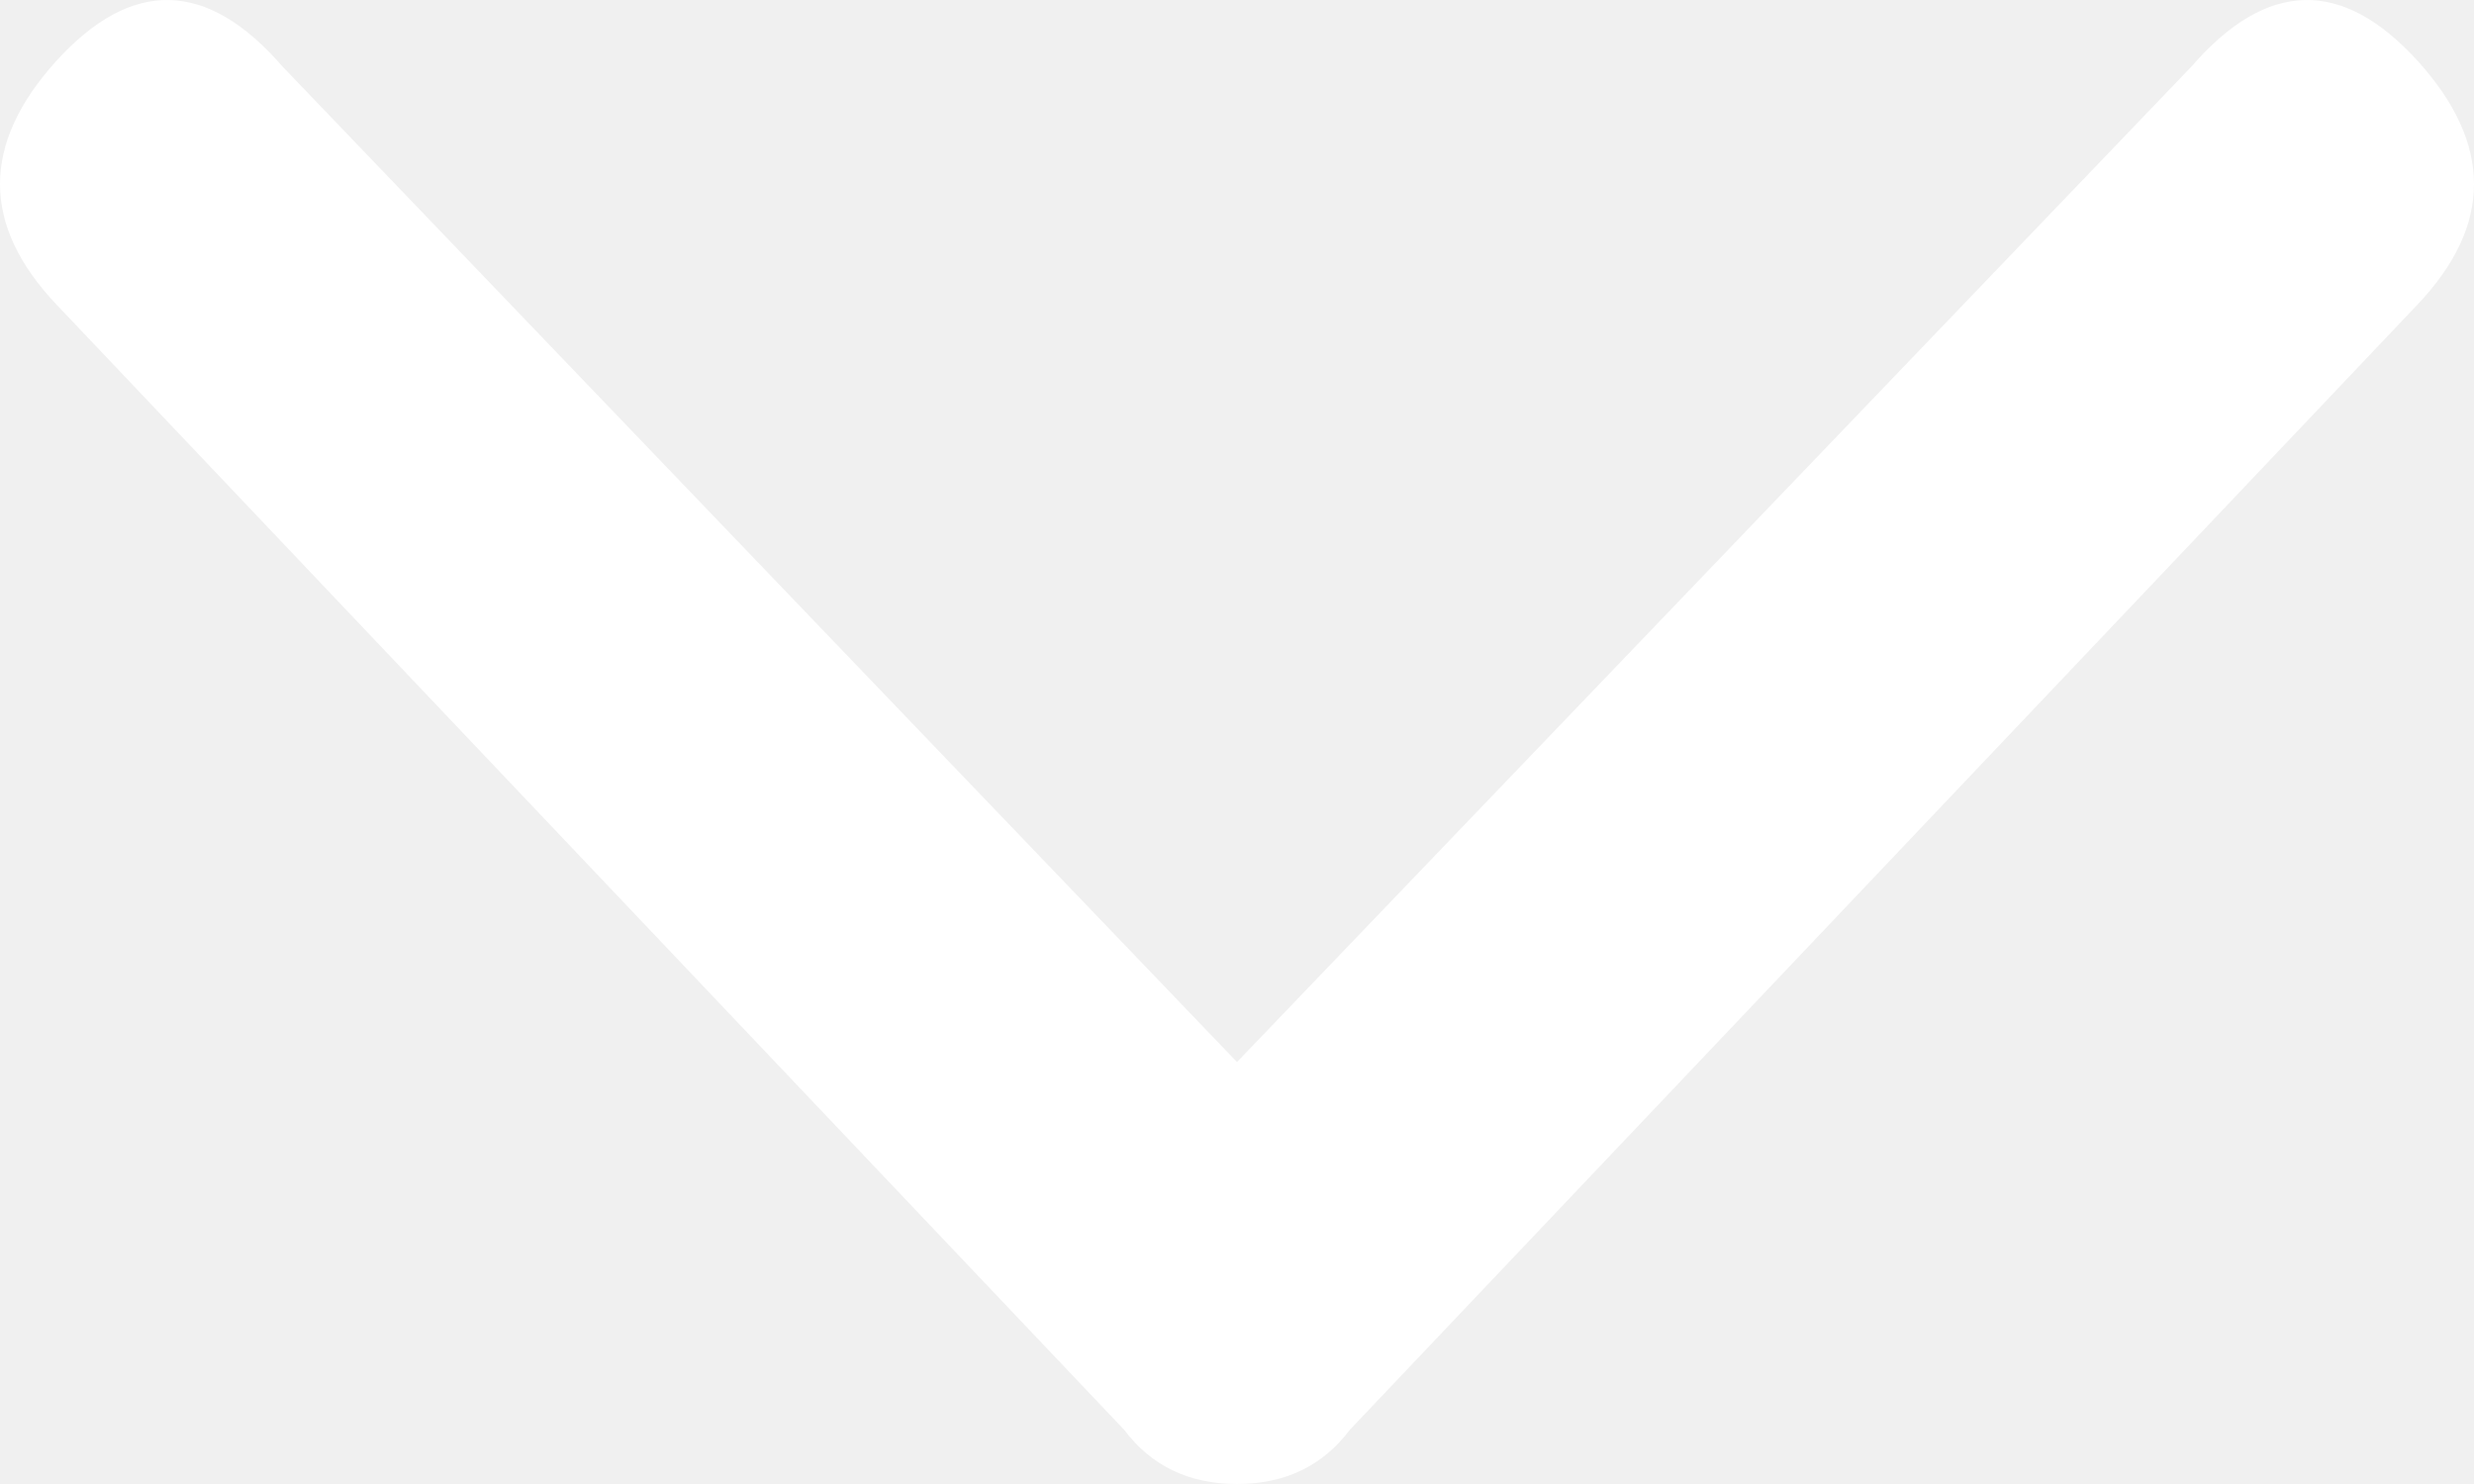
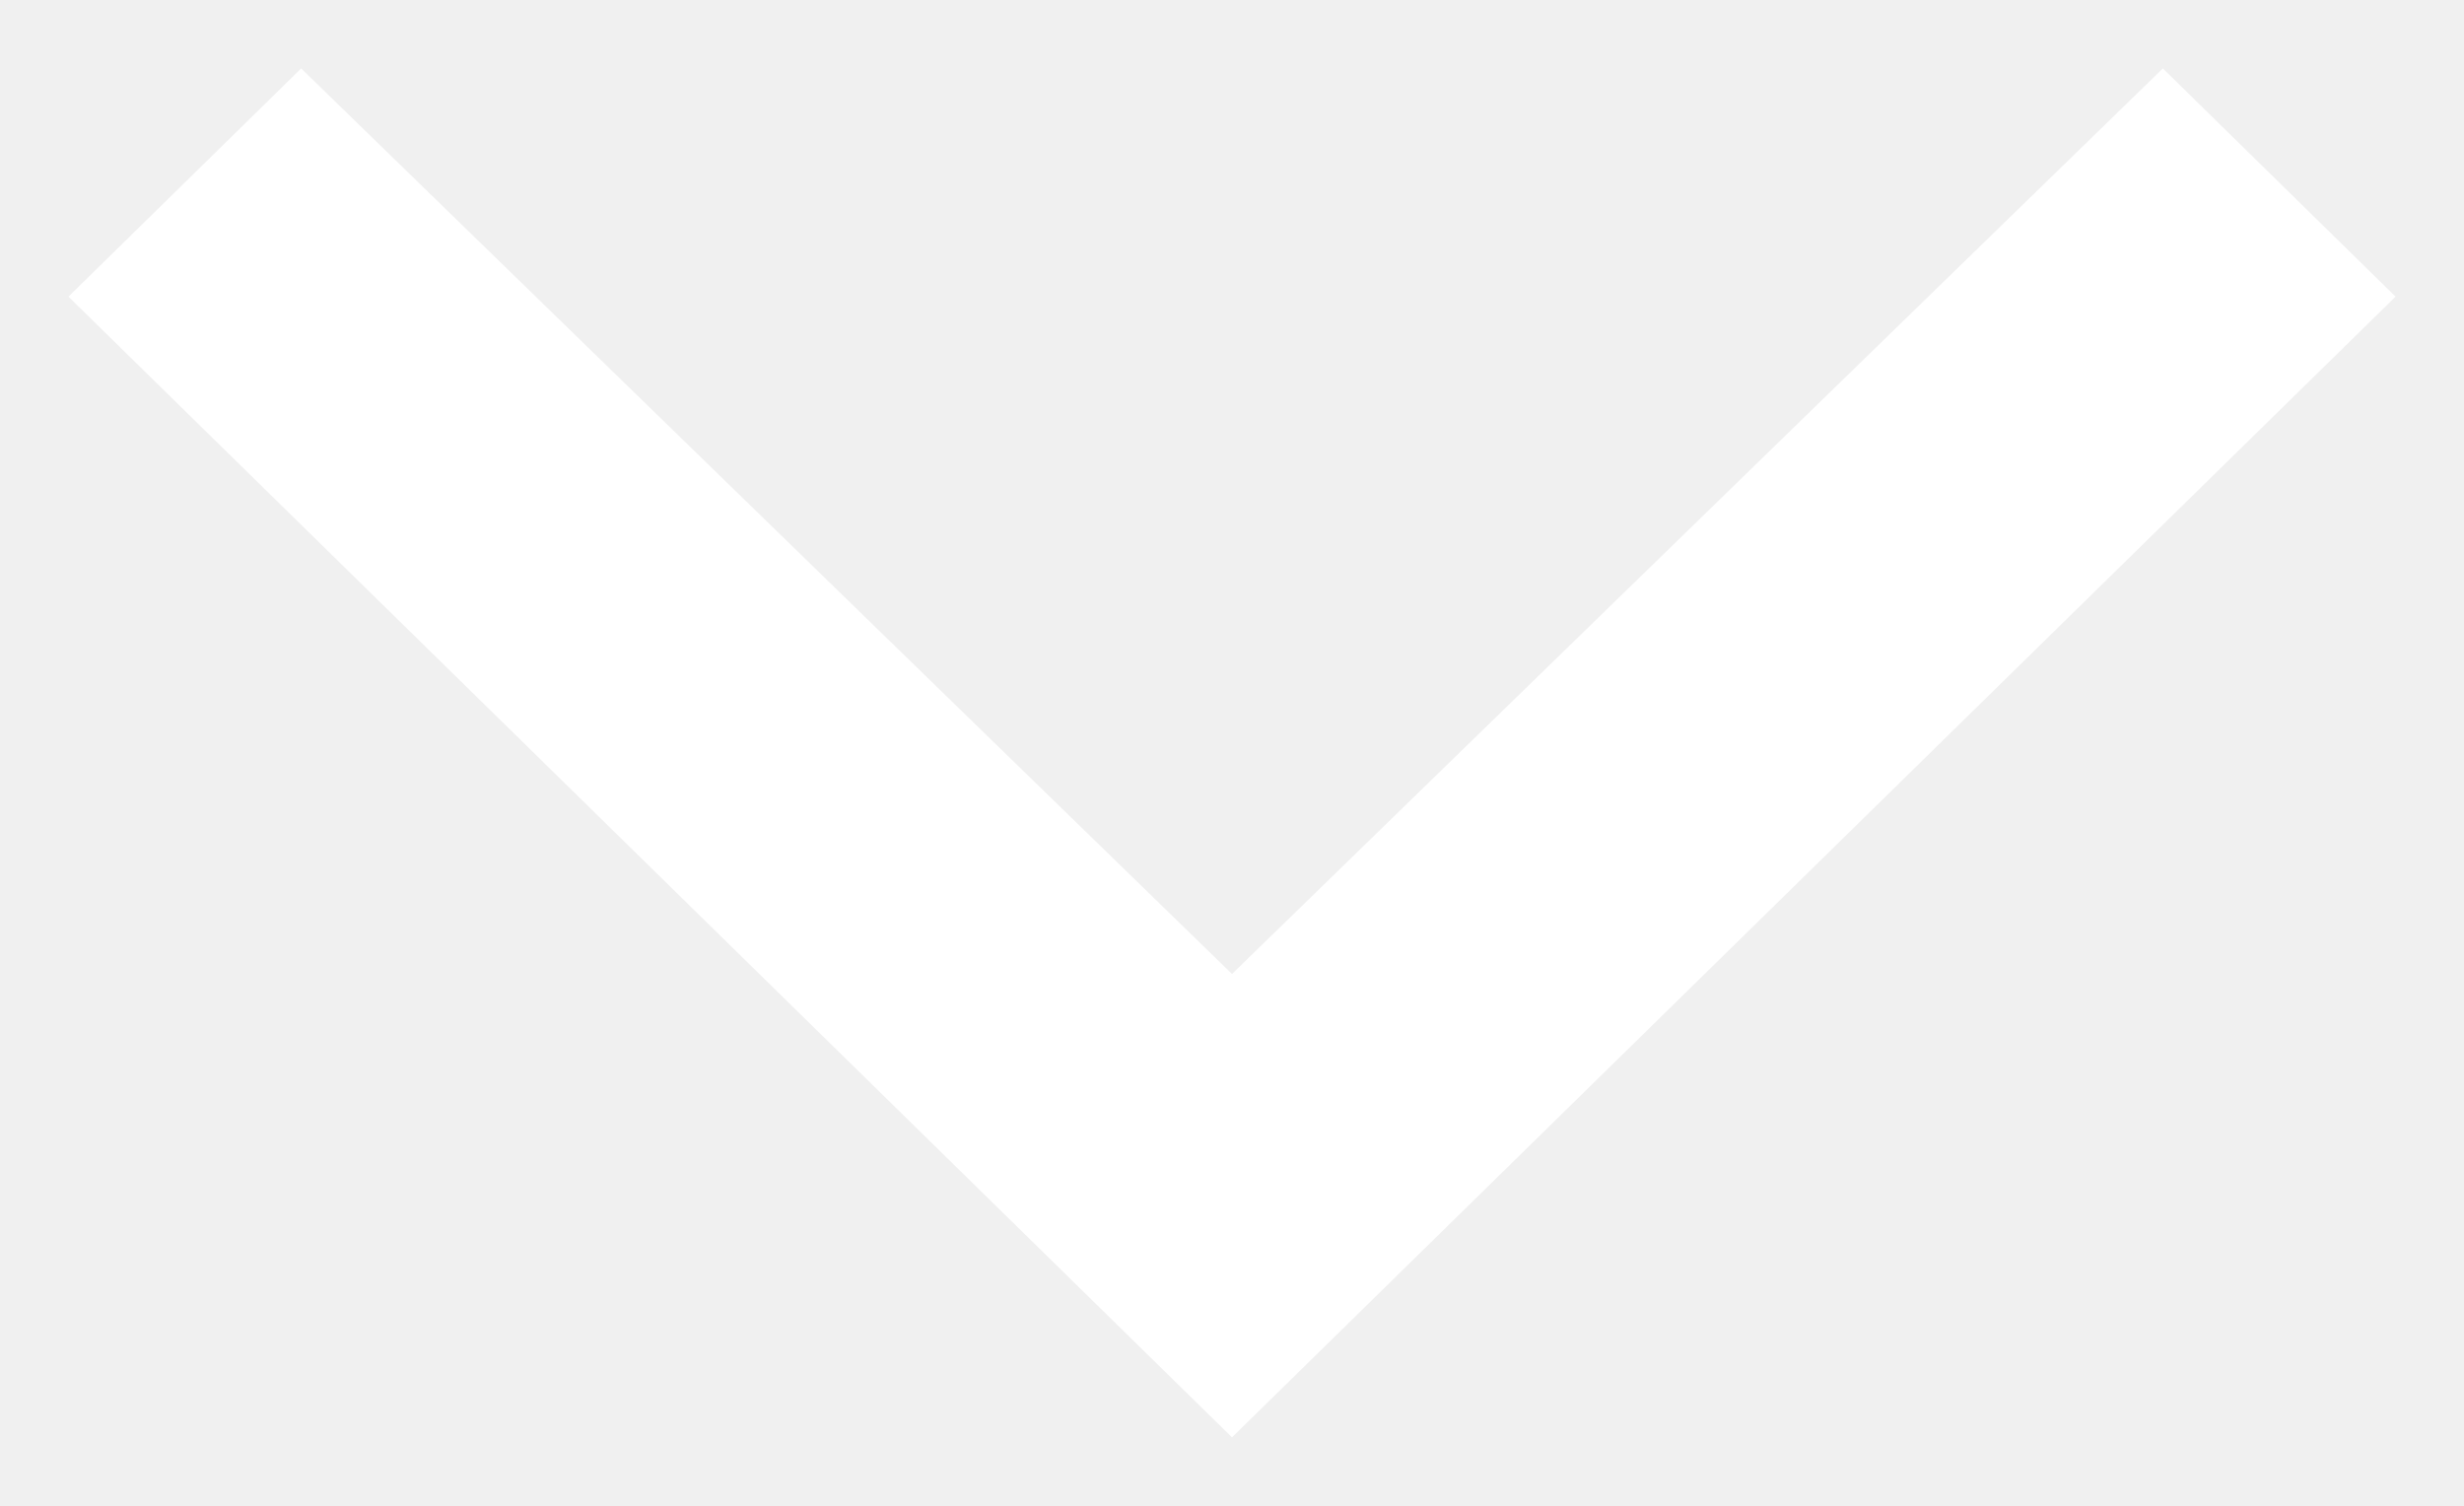
- <svg xmlns="http://www.w3.org/2000/svg" width="10px" height="6px" viewBox="0 0 10 6" version="1.1">
+ <svg xmlns="http://www.w3.org/2000/svg" width="18px" height="11px" viewBox="0 0 18 11" version="1.1">
  <defs />
-   <g id="Body-1280" stroke="none" stroke-width="1" fill="none" fill-rule="evenodd" transform="translate(-240, -2687)">
-     <g id="Content" transform="translate(0, 2565)" fill="#FFFFFF">
-       <g id="CONTROL" transform="translate(34, 22)">
-         <path d="M214.859,100.268 L211,104.294 L207.141,100.268 C206.837,99.918 206.533,99.911 206.228,100.246 C205.924,100.582 205.924,100.91 206.228,101.231 L210.544,105.781 C210.654,105.927 210.806,106 211,106 C211.194,106 211.346,105.927 211.456,105.781 L215.772,101.231 C216.076,100.91 216.076,100.582 215.772,100.246 C215.467,99.911 215.163,99.918 214.859,100.268 Z" id="arrow_down_white" />
+   <g id="0109" stroke="none" stroke-width="1" fill="none" fill-rule="evenodd">
+     <g id="Loading" transform="translate(-30, -332)" fill="#FFFFFF">
+       <g id="Page-1" transform="translate(30, 332)">
+         <polygon transform="translate(9, 5.5) rotate(90) translate(-9, -5.5) " points="4 -1.3 5.667 -3 14 5.5 5.667 14 4 12.3 10.615 5.5" />
      </g>
    </g>
  </g>
</svg>
